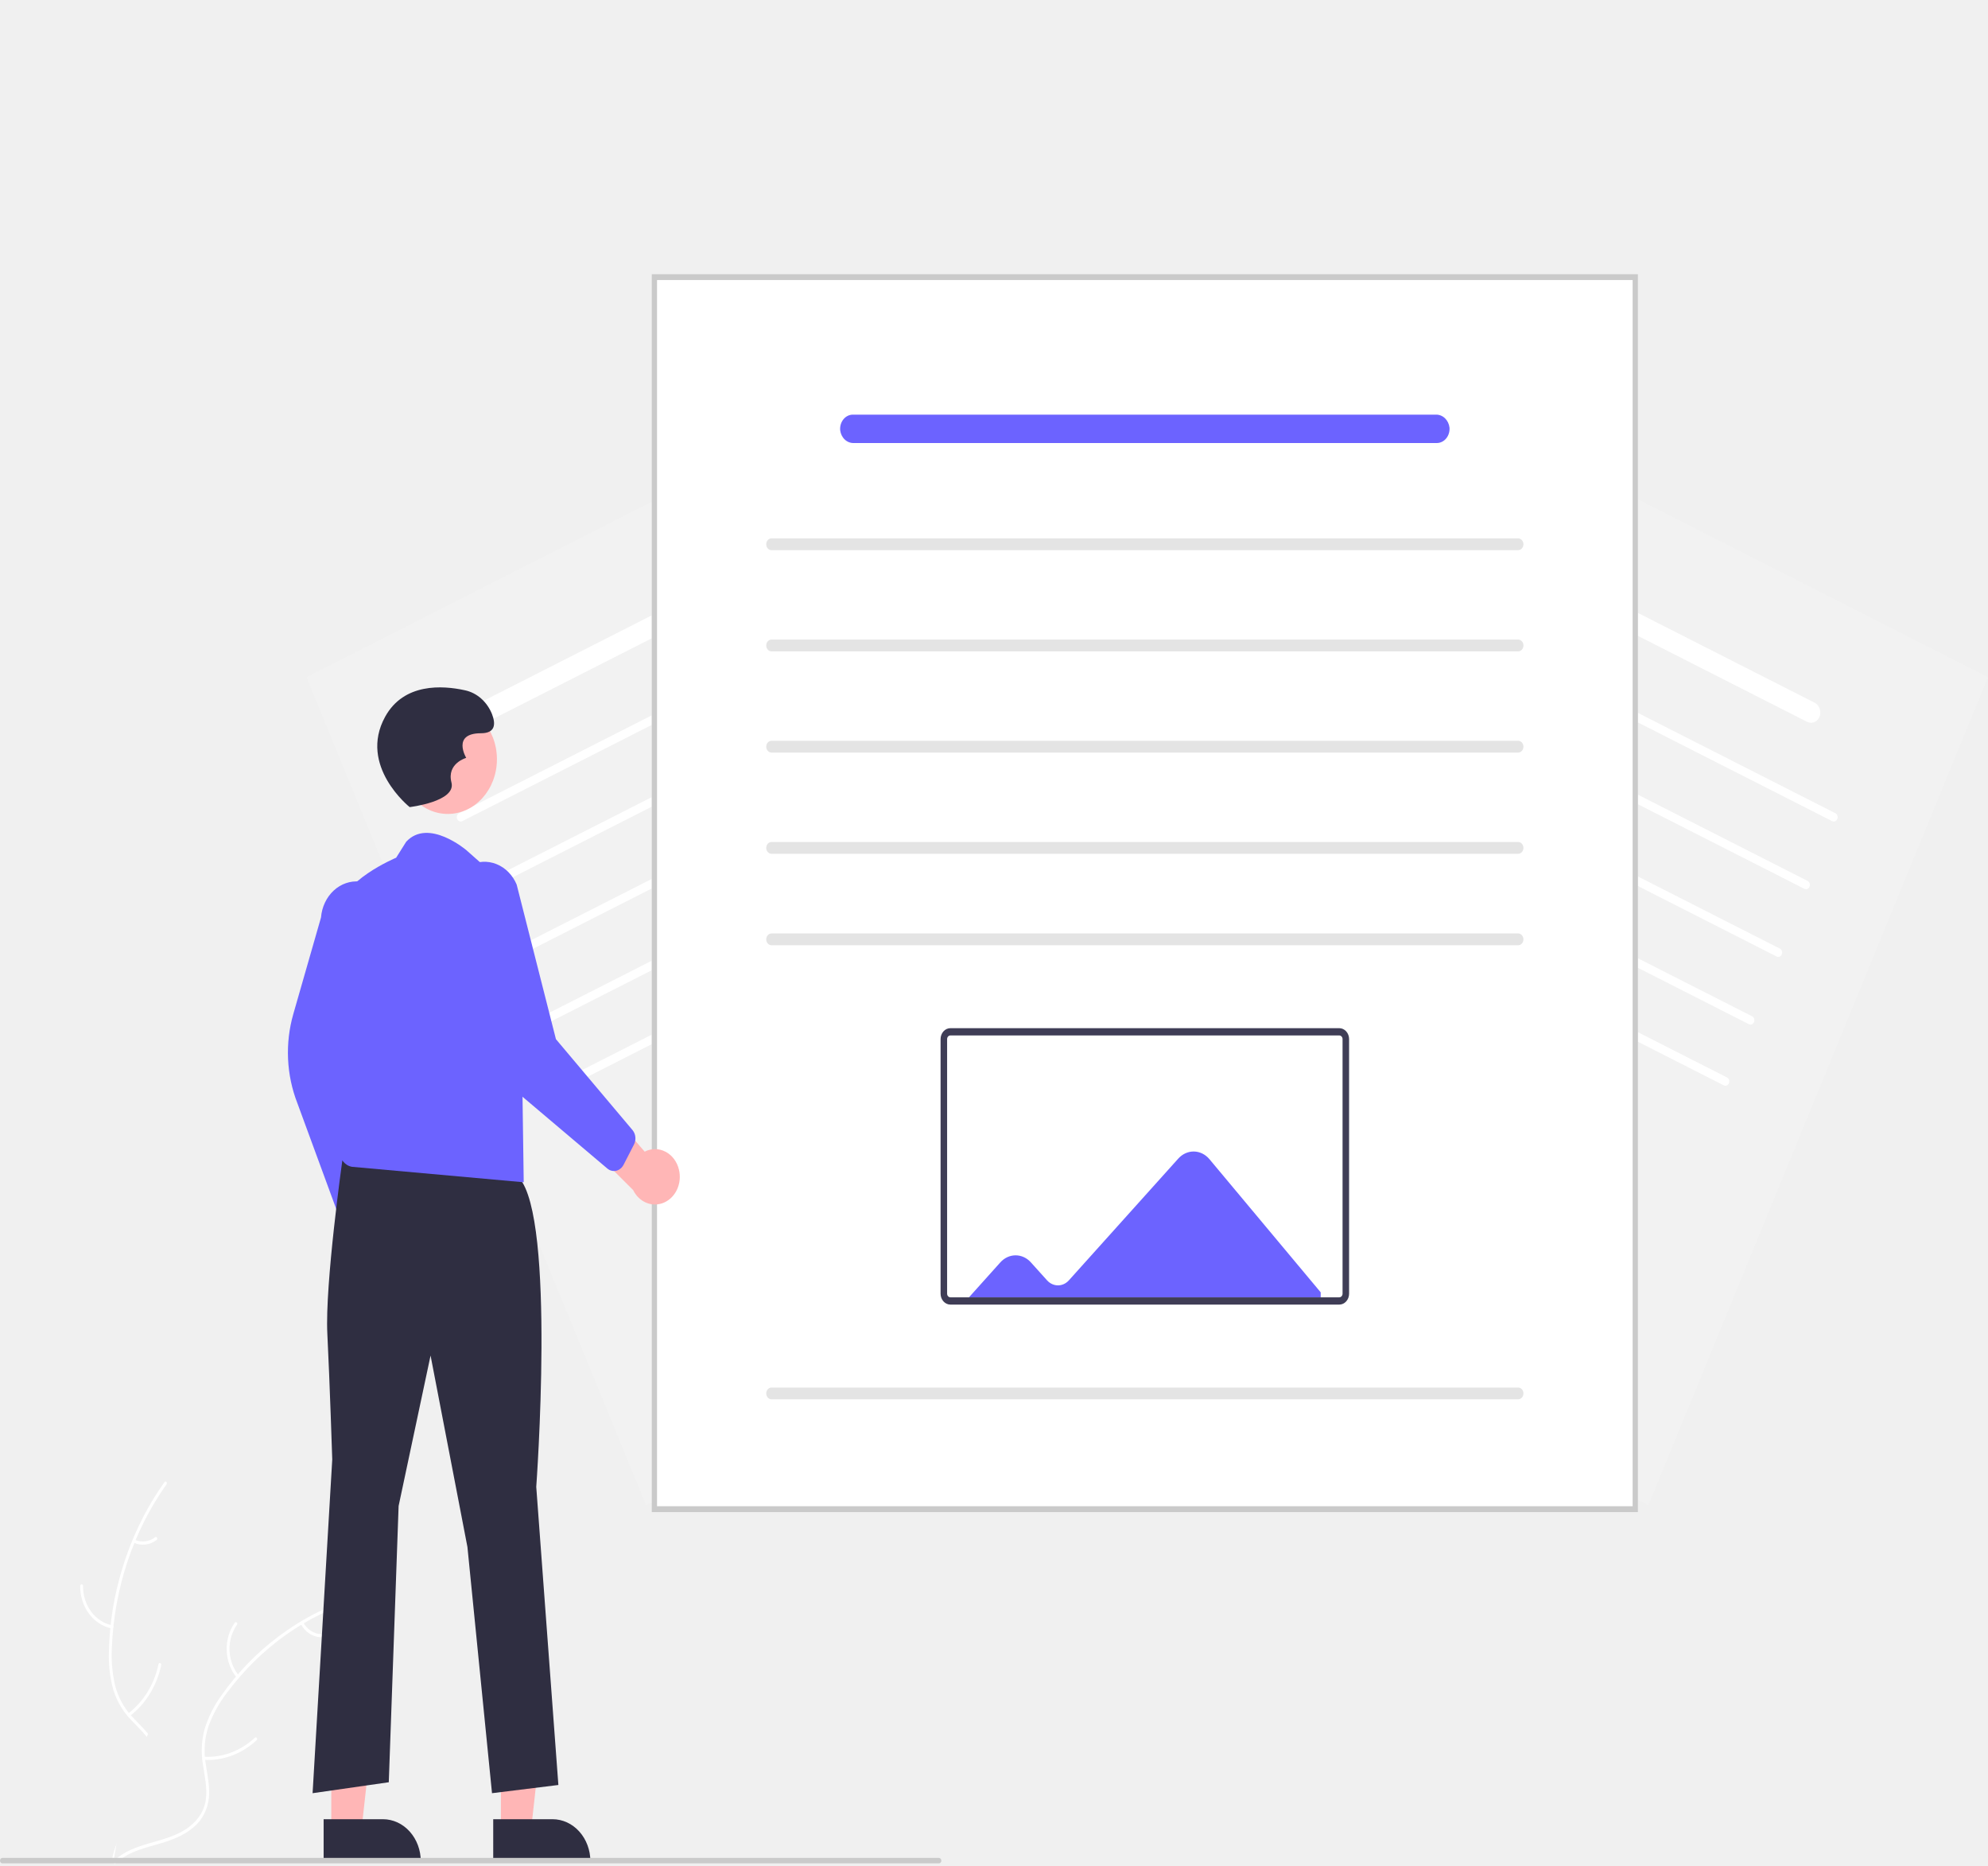
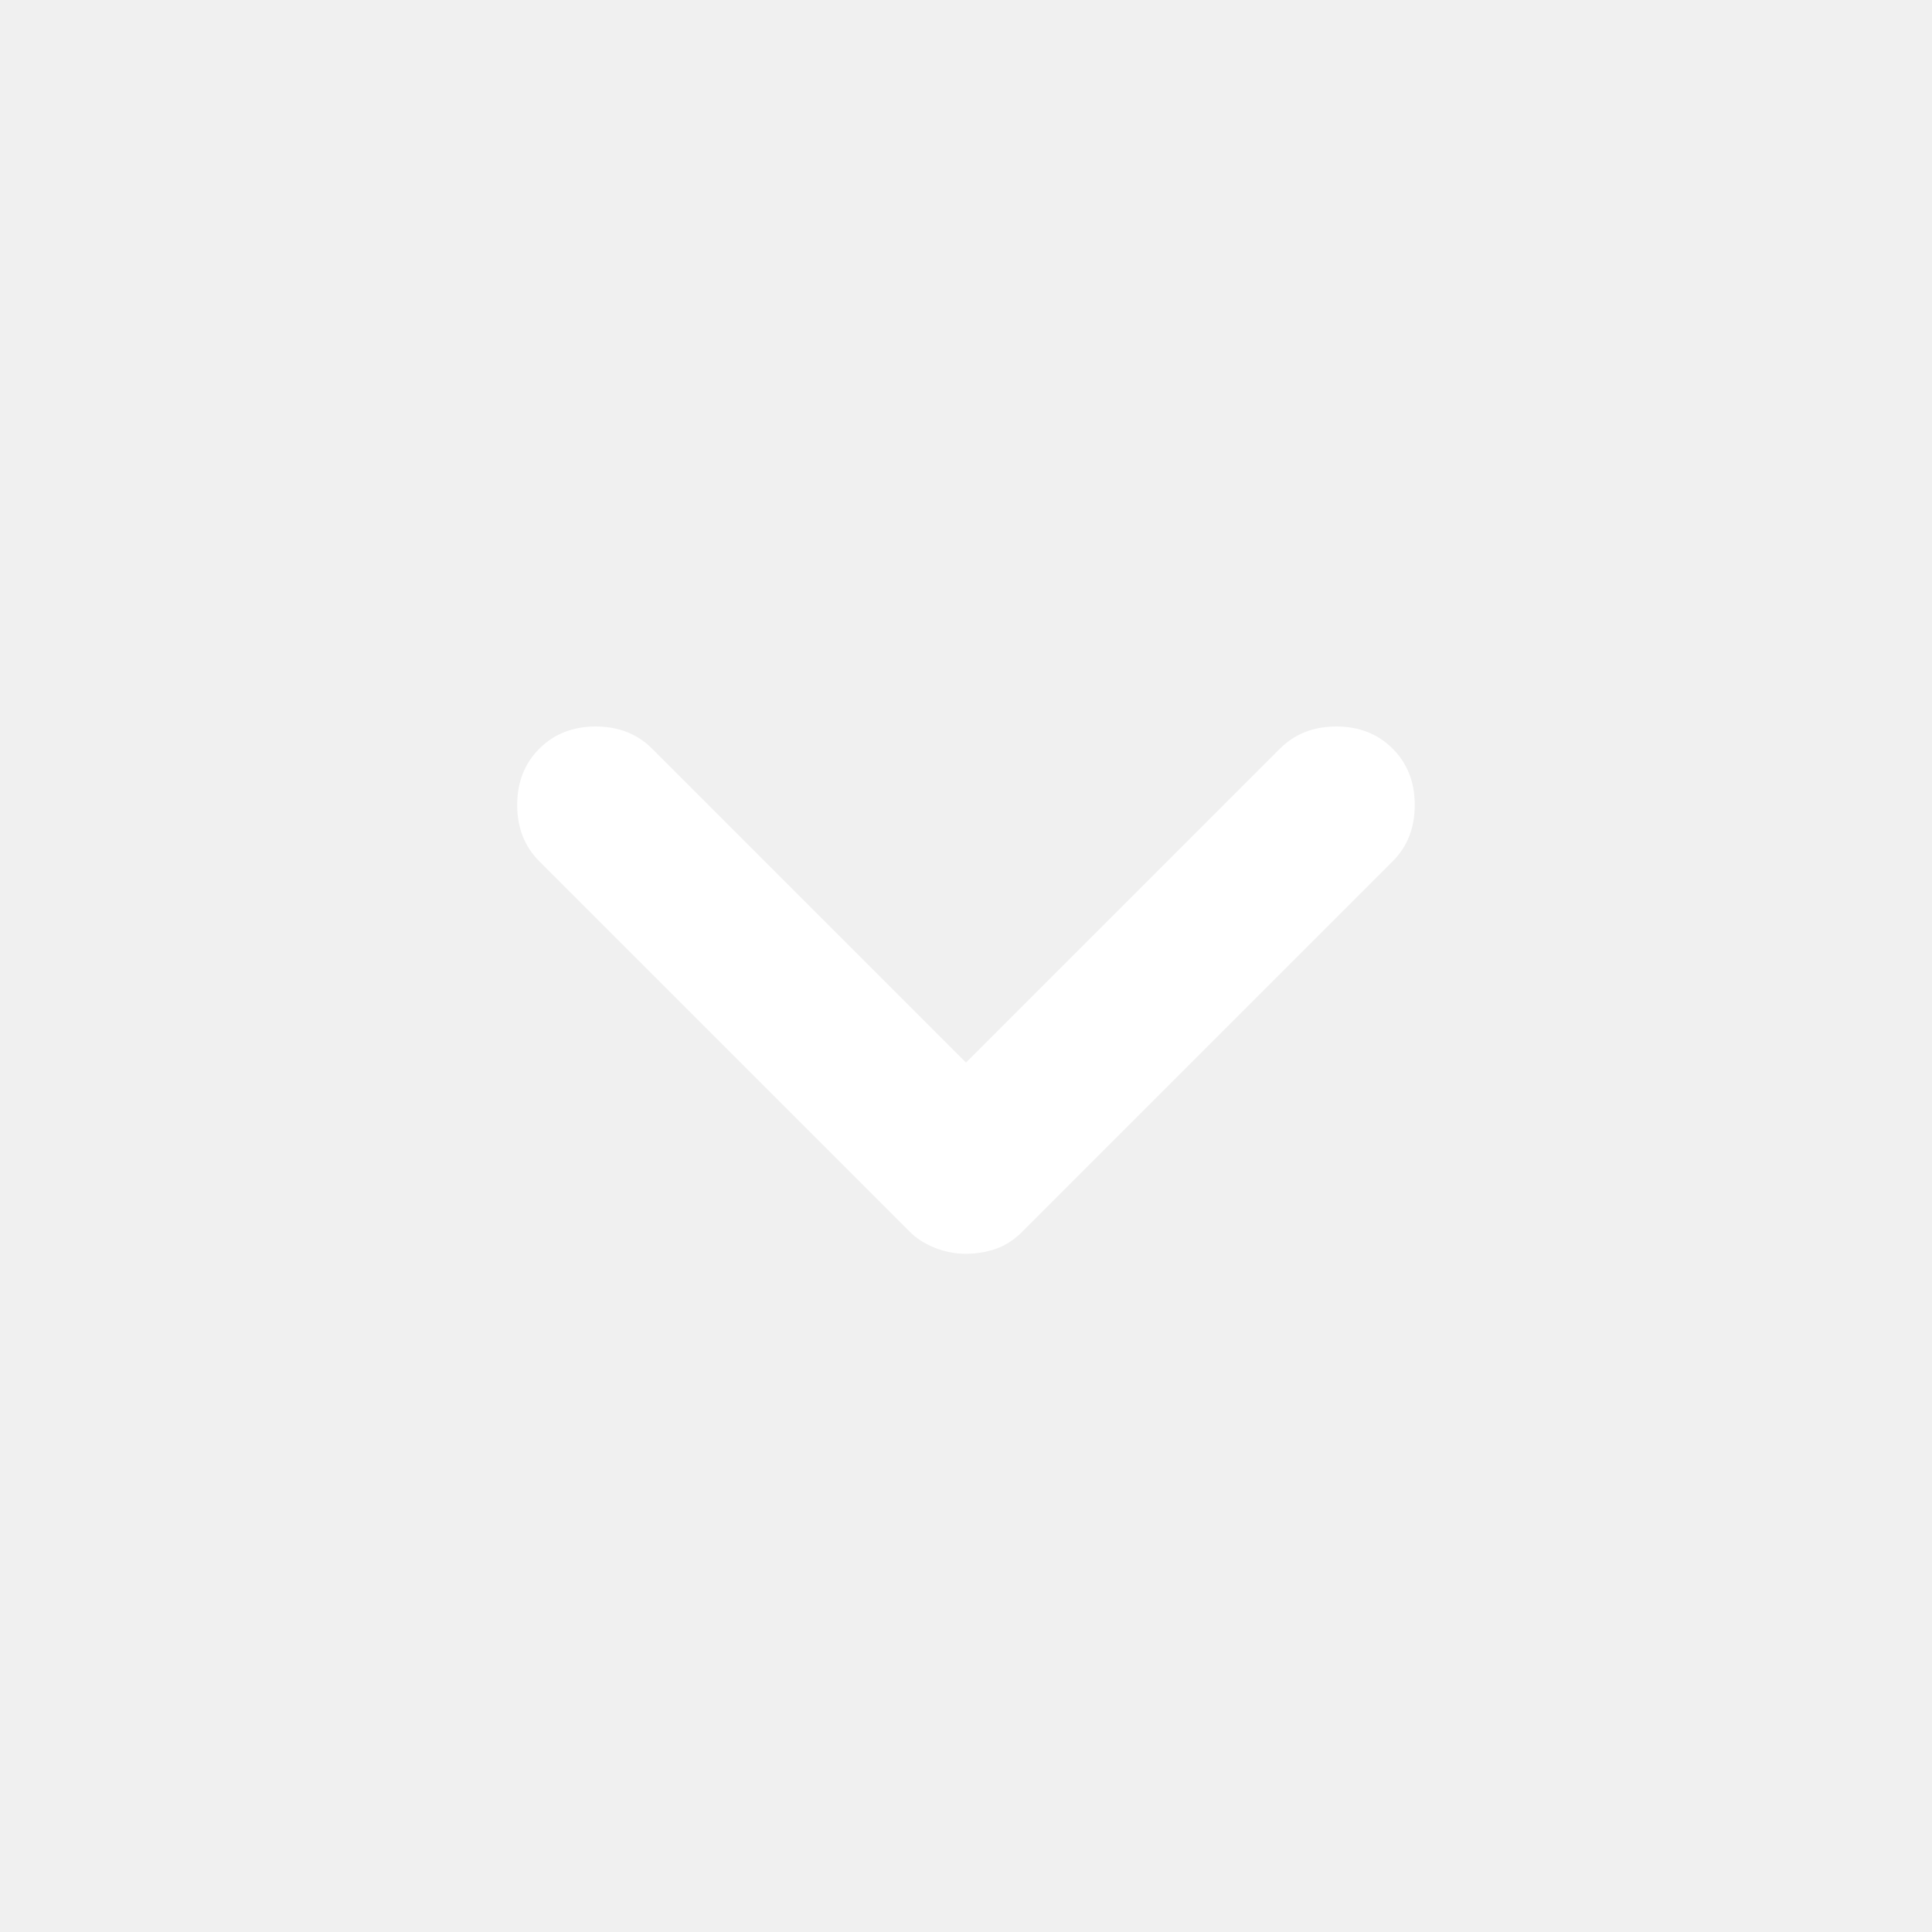
- <svg xmlns="http://www.w3.org/2000/svg" viewBox="0 0 871 817" fill="none">
-   <g clip-path="url(#clip0_75_449)">
-     <path d="M722.207 659.286L433.239 512.509L582.033 149.869L871 296.646L722.207 659.286Z" fill="#F2F2F2" />
-     <path d="M766.226 448.611L547.469 337.497C547.057 337.288 546.737 336.905 546.578 336.433C546.42 335.961 546.437 335.438 546.625 334.98C546.813 334.521 547.157 334.165 547.582 333.988C548.006 333.812 548.476 333.831 548.888 334.04L767.644 445.154C768.056 445.364 768.376 445.746 768.535 446.219C768.693 446.691 768.676 447.214 768.488 447.672C768.3 448.13 767.956 448.487 767.532 448.663C767.107 448.839 766.638 448.821 766.226 448.611Z" fill="white" />
-     <path d="M778.39 418.965L559.634 307.85C559.43 307.747 559.246 307.599 559.093 307.417C558.94 307.234 558.821 307.02 558.743 306.786C558.665 306.552 558.628 306.304 558.636 306.054C558.644 305.805 558.696 305.56 558.789 305.333C558.883 305.106 559.015 304.901 559.179 304.731C559.343 304.561 559.536 304.429 559.746 304.341C559.956 304.254 560.18 304.214 560.404 304.223C560.628 304.232 560.848 304.29 561.052 304.393L779.809 415.507C780.013 415.611 780.196 415.758 780.349 415.941C780.502 416.124 780.621 416.338 780.699 416.572C780.778 416.805 780.814 417.054 780.806 417.304C780.798 417.553 780.746 417.798 780.653 418.025C780.56 418.252 780.427 418.456 780.263 418.627C780.099 418.797 779.906 418.929 779.696 419.016C779.486 419.103 779.263 419.144 779.039 419.135C778.814 419.126 778.594 419.068 778.39 418.965Z" fill="white" />
-     <path d="M790.555 389.318L571.798 278.203C571.594 278.1 571.411 277.952 571.258 277.77C571.105 277.587 570.986 277.373 570.908 277.139C570.829 276.905 570.793 276.657 570.801 276.407C570.809 276.158 570.861 275.913 570.954 275.686C571.047 275.459 571.18 275.254 571.344 275.084C571.508 274.914 571.7 274.782 571.911 274.695C572.121 274.607 572.344 274.567 572.568 274.576C572.792 274.585 573.013 274.643 573.217 274.746L791.973 385.861C792.384 386.07 792.704 386.453 792.862 386.925C793.019 387.397 793.002 387.919 792.814 388.377C792.627 388.835 792.283 389.191 791.859 389.367C791.436 389.544 790.967 389.526 790.555 389.318Z" fill="white" />
-     <path d="M802.719 359.671L583.962 248.556C583.758 248.453 583.575 248.306 583.422 248.123C583.269 247.94 583.15 247.726 583.072 247.492C582.993 247.258 582.957 247.01 582.965 246.76C582.973 246.511 583.025 246.266 583.118 246.039C583.211 245.812 583.344 245.607 583.508 245.437C583.672 245.267 583.865 245.135 584.075 245.048C584.285 244.96 584.508 244.92 584.732 244.929C584.957 244.938 585.177 244.996 585.381 245.099L804.137 356.214C804.341 356.317 804.525 356.465 804.678 356.647C804.831 356.83 804.95 357.044 805.028 357.278C805.106 357.512 805.143 357.76 805.135 358.01C805.127 358.259 805.075 358.504 804.982 358.731C804.888 358.958 804.756 359.163 804.592 359.333C804.428 359.503 804.235 359.635 804.025 359.722C803.815 359.81 803.591 359.85 803.367 359.841C803.143 359.832 802.923 359.774 802.719 359.671Z" fill="white" />
-     <path d="M755.232 475.404L536.476 364.29C536.272 364.186 536.088 364.039 535.936 363.856C535.783 363.674 535.664 363.46 535.585 363.226C535.507 362.992 535.471 362.743 535.479 362.494C535.487 362.245 535.539 361.999 535.632 361.772C535.725 361.545 535.857 361.341 536.021 361.171C536.186 361.001 536.378 360.868 536.588 360.781C536.798 360.694 537.022 360.654 537.246 360.662C537.47 360.671 537.691 360.729 537.895 360.833L756.651 471.947C757.063 472.156 757.383 472.539 757.542 473.011C757.7 473.484 757.683 474.006 757.495 474.465C757.307 474.923 756.963 475.28 756.539 475.456C756.114 475.632 755.644 475.614 755.232 475.404Z" fill="white" />
-     <path d="M791.762 316.182L620.886 229.388C619.924 228.927 619.148 228.089 618.706 227.033C618.263 225.978 618.184 224.778 618.485 223.662C618.668 223.055 618.965 222.498 619.354 222.027C619.743 221.556 620.217 221.181 620.745 220.927C621.273 220.673 621.843 220.544 622.418 220.551C622.994 220.557 623.561 220.697 624.085 220.963L794.909 307.731C795.888 308.194 796.679 309.044 797.128 310.117C797.578 311.19 797.654 312.41 797.344 313.542C797.154 314.141 796.855 314.689 796.464 315.152C796.074 315.615 795.601 315.982 795.076 316.23C794.551 316.478 793.985 316.602 793.414 316.594C792.844 316.586 792.281 316.445 791.762 316.182Z" fill="white" />
-     <path d="M134.273 296.646L423.241 149.869L572.034 512.509L283.067 659.286L134.273 296.646Z" fill="#F2F2F2" />
-     <path d="M239.047 448.611L457.804 337.497C458.008 337.394 458.191 337.246 458.344 337.064C458.497 336.881 458.616 336.667 458.694 336.433C458.773 336.199 458.809 335.95 458.801 335.701C458.793 335.452 458.741 335.207 458.648 334.98C458.555 334.753 458.422 334.548 458.258 334.378C458.094 334.208 457.902 334.076 457.691 333.988C457.481 333.901 457.258 333.861 457.034 333.87C456.81 333.879 456.589 333.936 456.385 334.04L237.629 445.154C237.425 445.258 237.241 445.405 237.088 445.588C236.936 445.77 236.817 445.985 236.738 446.219C236.66 446.452 236.623 446.701 236.631 446.95C236.639 447.2 236.691 447.445 236.785 447.672C236.878 447.899 237.01 448.103 237.174 448.273C237.338 448.444 237.531 448.576 237.741 448.663C237.951 448.75 238.175 448.791 238.399 448.782C238.623 448.773 238.843 448.715 239.047 448.611Z" fill="white" />
-     <path d="M226.883 418.965L445.64 307.85C446.052 307.641 446.372 307.258 446.53 306.786C446.689 306.314 446.672 305.791 446.484 305.333C446.296 304.874 445.952 304.518 445.527 304.341C445.103 304.165 444.633 304.184 444.221 304.393L225.465 415.507C225.261 415.611 225.077 415.758 224.924 415.941C224.771 416.124 224.652 416.338 224.574 416.572C224.496 416.806 224.459 417.054 224.467 417.304C224.475 417.553 224.527 417.798 224.621 418.025C224.714 418.252 224.846 418.456 225.01 418.627C225.174 418.797 225.367 418.929 225.577 419.016C225.787 419.104 226.011 419.144 226.235 419.135C226.459 419.126 226.679 419.068 226.883 418.965Z" fill="white" />
-     <path d="M214.719 389.318L433.475 278.203C433.887 277.994 434.208 277.611 434.366 277.139C434.525 276.667 434.508 276.144 434.32 275.686C434.132 275.227 433.788 274.871 433.363 274.695C432.939 274.518 432.469 274.537 432.057 274.746L213.301 385.861C212.889 386.07 212.569 386.453 212.411 386.925C212.253 387.397 212.27 387.919 212.458 388.377C212.646 388.836 212.99 389.192 213.414 389.368C213.838 389.544 214.307 389.526 214.719 389.318Z" fill="white" />
-     <path d="M202.555 359.671L421.311 248.556C421.515 248.453 421.699 248.306 421.852 248.123C422.004 247.94 422.123 247.726 422.202 247.492C422.28 247.258 422.317 247.01 422.309 246.76C422.301 246.511 422.249 246.266 422.155 246.039C422.062 245.812 421.93 245.607 421.766 245.437C421.602 245.267 421.409 245.135 421.199 245.048C420.989 244.96 420.765 244.92 420.541 244.929C420.317 244.938 420.097 244.996 419.893 245.099L201.136 356.214C200.724 356.423 200.404 356.806 200.245 357.278C200.087 357.75 200.104 358.273 200.292 358.731C200.48 359.19 200.824 359.546 201.248 359.722C201.673 359.899 202.143 359.88 202.555 359.671Z" fill="white" />
-     <path d="M250.041 475.404L468.797 364.29C469.209 364.081 469.53 363.698 469.688 363.226C469.847 362.754 469.83 362.231 469.642 361.772C469.454 361.314 469.11 360.957 468.685 360.781C468.261 360.605 467.791 360.624 467.379 360.833L248.623 471.947C248.419 472.051 248.235 472.198 248.082 472.381C247.929 472.563 247.81 472.778 247.732 473.011C247.653 473.245 247.617 473.494 247.625 473.743C247.633 473.993 247.685 474.238 247.778 474.465C247.871 474.692 248.004 474.896 248.168 475.066C248.332 475.236 248.525 475.369 248.735 475.456C248.945 475.543 249.168 475.584 249.393 475.575C249.617 475.566 249.837 475.508 250.041 475.404Z" fill="white" />
-     <path d="M213.511 316.182L384.387 229.388C385.349 228.927 386.125 228.089 386.568 227.033C387.01 225.978 387.089 224.778 386.789 223.662C386.605 223.055 386.309 222.498 385.919 222.027C385.53 221.556 385.056 221.181 384.528 220.927C384 220.673 383.43 220.544 382.855 220.551C382.28 220.557 381.712 220.697 381.189 220.963L210.364 307.731C209.385 308.194 208.595 309.044 208.145 310.117C207.696 311.19 207.619 312.41 207.93 313.542C208.119 314.141 208.419 314.689 208.809 315.152C209.2 315.615 209.672 315.982 210.198 316.23C210.723 316.478 211.288 316.602 211.859 316.594C212.429 316.586 212.992 316.445 213.511 316.182Z" fill="white" />
-     <path d="M28.887 724.845C30.711 693.401 46.458 661.498 72.671 649.574C63.833 682.399 65.715 717.643 77.983 749.073C82.754 761.175 89.193 774.082 85.991 786.808C83.999 794.726 78.429 801.051 72.047 805.198C65.665 809.344 58.457 811.595 51.339 813.805L49.989 815.205C37.008 787.2 27.062 756.289 28.887 724.845Z" fill="#F0F0F0" />
-     <path d="M72.968 650.147C58.423 670.6 50.04 695.632 49.009 721.688C48.698 727.292 49.182 732.917 50.445 738.354C51.829 743.606 54.452 748.35 58.041 752.093C61.324 755.657 65.053 758.88 67.501 763.271C68.724 765.539 69.502 768.069 69.784 770.695C70.066 773.322 69.847 775.985 69.139 778.51C67.523 784.852 63.955 790.17 60.304 795.236C56.249 800.861 51.958 806.632 50.491 813.831C50.313 814.704 49.107 814.346 49.285 813.475C51.837 800.95 62.207 793.246 66.739 781.818C68.854 776.485 69.537 770.411 67.004 765.096C64.79 760.448 60.947 757.121 57.594 753.544C54.045 749.949 51.34 745.443 49.717 740.418C48.21 735.07 47.531 729.476 47.711 723.875C47.934 711.257 49.939 698.758 53.652 686.833C57.822 673.198 64.057 660.457 72.088 649.162C72.586 648.463 73.463 649.453 72.968 650.147Z" fill="white" />
-     <path d="M48.897 713.276C44.991 712.49 41.464 710.185 38.945 706.773C36.425 703.36 35.079 699.063 35.144 694.647C35.148 694.467 35.215 694.296 35.331 694.17C35.446 694.043 35.601 693.972 35.763 693.97C35.925 693.969 36.081 694.037 36.199 694.161C36.316 694.285 36.386 694.454 36.393 694.634C36.325 698.746 37.58 702.749 39.931 705.921C42.283 709.093 45.577 711.226 49.217 711.934C50.008 712.089 49.683 713.43 48.897 713.276Z" fill="white" />
-     <path d="M56.161 750.529C62.869 745.45 67.609 737.745 69.438 728.951C69.618 728.079 70.825 728.437 70.644 729.307C68.726 738.455 63.778 746.462 56.788 751.73C56.121 752.232 55.498 751.028 56.161 750.529Z" fill="white" />
-     <path d="M59.048 674.435C60.502 675.09 62.079 675.332 63.639 675.141C65.198 674.949 66.69 674.33 67.981 673.338C68.641 672.827 69.263 674.032 68.607 674.539C67.176 675.627 65.528 676.309 63.806 676.525C62.083 676.741 60.34 676.484 58.727 675.778C58.57 675.725 58.437 675.608 58.355 675.45C58.272 675.293 58.247 675.106 58.284 674.928C58.328 674.751 58.432 674.599 58.575 674.507C58.718 674.415 58.888 674.389 59.048 674.435Z" fill="white" />
-     <path d="M157.198 699.943C156.794 700.275 156.389 700.607 155.985 700.95C150.57 705.445 145.492 710.422 140.802 715.831C140.433 716.243 140.065 716.666 139.708 717.089C128.532 730.256 119.651 745.616 113.515 762.39C111.079 769.067 109.103 775.941 107.604 782.952C105.535 792.634 103.984 803.316 99.298 811.433C98.818 812.286 98.291 813.105 97.719 813.885L51.629 816.928C51.521 816.876 51.413 816.836 51.304 816.785L49.469 817C49.524 816.632 49.588 816.252 49.642 815.885C49.673 815.672 49.714 815.457 49.745 815.244C49.769 815.102 49.793 814.959 49.807 814.829C49.815 814.782 49.824 814.734 49.832 814.698C49.846 814.568 49.872 814.449 49.886 814.331C50.237 812.206 50.602 810.08 50.981 807.953C50.981 807.942 50.981 807.942 50.99 807.929C53.916 791.733 58.082 775.665 64.307 760.813C64.495 760.366 64.681 759.907 64.89 759.459C67.729 752.782 71.055 746.373 74.832 740.298C76.911 736.979 79.139 733.78 81.508 730.711C87.643 722.796 94.859 716.004 102.891 710.584C118.904 699.782 137.844 694.798 155.827 699.564C156.287 699.686 156.737 699.809 157.198 699.943Z" fill="#F0F0F0" />
-     <path d="M157.129 700.6C134.448 707.187 114.208 721.558 99.286 741.672C96.005 745.938 93.348 750.754 91.414 755.941C89.677 761.061 89.204 766.606 90.044 771.999C90.737 777.044 91.971 782.116 91.549 787.261C91.298 789.891 90.55 792.433 89.354 794.719C88.159 797.005 86.542 798.983 84.611 800.526C79.889 804.507 74.162 806.364 68.505 807.963C62.224 809.738 55.675 811.471 50.608 816.236C49.994 816.814 49.225 815.72 49.838 815.143C58.654 806.853 71.102 807.649 80.905 801.559C85.479 798.718 89.311 794.326 90.165 788.386C90.912 783.191 89.644 777.96 88.903 772.858C88.014 767.611 88.293 762.201 89.716 757.101C91.406 751.822 93.892 746.9 97.066 742.548C104.072 732.624 112.436 723.987 121.853 716.953C132.561 708.859 144.434 702.863 156.959 699.224C157.734 698.999 157.899 700.377 157.129 700.6Z" fill="white" />
-     <path d="M103.749 734.881C101.056 731.637 99.487 727.434 99.322 723.021C99.157 718.609 100.407 714.276 102.849 710.794C103.345 710.092 104.349 710.917 103.852 711.62C101.573 714.857 100.409 718.894 100.57 723.003C100.731 727.111 102.207 731.02 104.731 734.024C105.279 734.677 104.293 735.53 103.749 734.881Z" fill="white" />
-     <path d="M89.39 769.492C97.494 769.93 105.449 766.953 111.668 761.156C112.283 760.581 113.053 761.675 112.438 762.249C105.956 768.268 97.673 771.347 89.24 770.87C88.437 770.824 88.591 769.446 89.39 769.492Z" fill="white" />
-     <path d="M132.871 710.668C133.678 712.165 134.806 713.415 136.155 714.307C137.503 715.198 139.03 715.703 140.597 715.776C141.401 715.811 141.246 717.189 140.447 717.155C138.716 717.065 137.031 716.505 135.539 715.524C134.047 714.543 132.794 713.17 131.889 711.525C131.792 711.378 131.749 711.195 131.768 711.014C131.788 710.833 131.869 710.667 131.995 710.55C132.125 710.438 132.29 710.387 132.455 710.409C132.619 710.431 132.768 710.524 132.871 710.668Z" fill="white" />
-     <path d="M717.631 662.335H285.539V120.08H717.631V662.335Z" fill="white" />
-     <path d="M717.631 662.335H285.539V120.08H717.631V662.335ZM287.862 659.75H715.308V122.665H287.862L287.862 659.75Z" fill="#CACACA" />
-     <path d="M665.138 373.976H338.032C337.727 373.976 337.425 373.909 337.143 373.78C336.861 373.65 336.605 373.459 336.389 373.219C336.174 372.979 336.003 372.694 335.886 372.381C335.769 372.067 335.709 371.731 335.709 371.392C335.709 371.052 335.769 370.716 335.886 370.402C336.003 370.089 336.174 369.804 336.389 369.564C336.605 369.324 336.861 369.133 337.143 369.004C337.425 368.874 337.727 368.807 338.032 368.807H665.138C665.754 368.807 666.345 369.079 666.781 369.564C667.216 370.049 667.461 370.706 667.461 371.392C667.461 372.077 667.216 372.735 666.781 373.219C666.345 373.704 665.754 373.976 665.138 373.976Z" fill="#E4E4E4" />
-     <path d="M665.138 329.645H338.032C337.416 329.645 336.825 329.373 336.389 328.888C335.954 328.404 335.709 327.746 335.709 327.061C335.709 326.375 335.954 325.718 336.389 325.233C336.825 324.748 337.416 324.476 338.032 324.476H665.138C665.754 324.476 666.345 324.748 666.781 325.233C667.216 325.718 667.461 326.375 667.461 327.061C667.461 327.746 667.216 328.404 666.781 328.888C666.345 329.373 665.754 329.645 665.138 329.645Z" fill="#E4E4E4" />
-     <path d="M665.138 285.314H338.032C337.727 285.314 337.425 285.248 337.143 285.118C336.861 284.988 336.605 284.797 336.389 284.557C336.174 284.317 336.003 284.032 335.886 283.719C335.769 283.405 335.709 283.069 335.709 282.73C335.709 282.39 335.769 282.054 335.886 281.74C336.003 281.427 336.174 281.142 336.389 280.902C336.605 280.662 336.861 280.472 337.143 280.342C337.425 280.212 337.727 280.145 338.032 280.145H665.138C665.754 280.145 666.345 280.417 666.781 280.902C667.216 281.387 667.461 282.044 667.461 282.73C667.461 283.415 667.216 284.073 666.781 284.557C666.345 285.042 665.754 285.314 665.138 285.314Z" fill="#E4E4E4" />
-     <path d="M665.138 240.983H338.032C337.416 240.983 336.825 240.711 336.389 240.226C335.954 239.742 335.709 239.084 335.709 238.399C335.709 237.713 335.954 237.056 336.389 236.571C336.825 236.086 337.416 235.814 338.032 235.814H665.138C665.754 235.814 666.345 236.086 666.781 236.571C667.216 237.056 667.461 237.713 667.461 238.399C667.461 239.084 667.216 239.742 666.781 240.226C666.345 240.711 665.754 240.983 665.138 240.983Z" fill="#E4E4E4" />
-     <path d="M665.138 414.039H338.032C337.416 414.039 336.825 413.767 336.389 413.282C335.954 412.798 335.709 412.14 335.709 411.455C335.709 410.769 335.954 410.112 336.389 409.627C336.825 409.142 337.416 408.87 338.032 408.87H665.138C665.754 408.87 666.345 409.142 666.781 409.627C667.216 410.112 667.461 410.769 667.461 411.455C667.461 412.14 667.216 412.798 666.781 413.282C666.345 413.767 665.754 414.039 665.138 414.039Z" fill="#E4E4E4" />
-     <path d="M665.138 612.93H338.032C337.416 612.93 336.825 612.657 336.389 612.173C335.954 611.688 335.709 611.031 335.709 610.345C335.709 609.66 335.954 609.002 336.389 608.517C336.825 608.033 337.416 607.76 338.032 607.76H665.138C665.754 607.76 666.345 608.033 666.781 608.517C667.216 609.002 667.461 609.66 667.461 610.345C667.461 611.031 667.216 611.688 666.781 612.173C666.345 612.657 665.754 612.93 665.138 612.93Z" fill="#E4E4E4" />
-     <path d="M586.78 571.439H416.389C415.25 571.437 414.159 570.933 413.353 570.037C412.548 569.141 412.095 567.926 412.094 566.659V455.14C412.095 453.873 412.548 452.659 413.353 451.763C414.159 450.867 415.25 450.363 416.389 450.361H586.78C587.919 450.363 589.011 450.866 589.816 451.763C590.622 452.659 591.075 453.873 591.076 455.14V566.659C591.075 567.926 590.622 569.141 589.816 570.037C589.011 570.933 587.919 571.437 586.78 571.439Z" fill="white" />
-     <path d="M529.879 507.73C529.011 506.697 527.966 505.868 526.805 505.293C525.645 504.719 524.392 504.41 523.121 504.384C521.851 504.359 520.589 504.618 519.411 505.146C518.232 505.675 517.161 506.461 516.261 507.459L468.309 560.813C467.042 562.219 465.326 563.01 463.537 563.013C461.747 563.016 460.029 562.231 458.758 560.829L451.656 552.943C450.778 551.965 449.736 551.19 448.589 550.661C447.441 550.132 446.211 549.86 444.969 549.86C443.727 549.86 442.498 550.132 441.35 550.661C440.203 551.19 439.16 551.965 438.282 552.943L424.537 568.253H578.633V566.07L529.879 507.73Z" fill="#6C63FF" />
-     <path d="M586.78 571.439H416.389C415.25 571.437 414.159 570.933 413.353 570.037C412.548 569.141 412.095 567.926 412.094 566.659V455.14C412.095 453.873 412.548 452.659 413.353 451.763C414.159 450.867 415.25 450.363 416.389 450.361H586.78C587.919 450.363 589.011 450.866 589.816 451.763C590.622 452.659 591.075 453.873 591.076 455.14V566.659C591.075 567.926 590.622 569.141 589.816 570.037C589.011 570.933 587.919 571.437 586.78 571.439ZM416.389 453.547C416.01 453.548 415.646 453.716 415.377 454.015C415.109 454.313 414.958 454.718 414.957 455.141V566.659C414.958 567.082 415.109 567.487 415.377 567.785C415.646 568.084 416.01 568.252 416.389 568.252H586.78C587.16 568.252 587.524 568.084 587.792 567.785C588.061 567.487 588.212 567.082 588.212 566.659V455.14C588.212 454.718 588.061 454.313 587.792 454.015C587.524 453.716 587.16 453.548 586.78 453.547L416.389 453.547Z" fill="#3F3D56" />
-     <path d="M175.998 552.798C176.43 551.104 176.523 549.324 176.27 547.586C176.017 545.847 175.425 544.191 174.534 542.734C173.644 541.278 172.478 540.056 171.117 539.156C169.757 538.255 168.235 537.698 166.66 537.522L157.732 495.875L144.048 512.099L154.624 549.16C154.534 552.124 155.425 555.021 157.127 557.304C158.829 559.586 161.224 561.094 163.859 561.542C166.493 561.991 169.184 561.348 171.422 559.736C173.659 558.125 175.287 555.656 175.998 552.798Z" fill="#FFB6B6" />
-     <path d="M152.133 537.692C151.487 537.453 150.894 537.065 150.392 536.554C149.889 536.043 149.489 535.42 149.217 534.726L130.287 483.209C125.46 470.858 124.83 456.976 128.513 444.147L140.642 401.873C140.827 399.599 141.412 397.389 142.365 395.367C143.318 393.346 144.62 391.553 146.196 390.091C147.772 388.63 149.591 387.529 151.55 386.85C153.509 386.172 155.569 385.93 157.612 386.138C159.655 386.346 161.642 387 163.457 388.063C165.273 389.125 166.883 390.576 168.194 392.331C169.506 394.087 170.493 396.112 171.101 398.293C171.708 400.473 171.923 402.765 171.734 405.038L155.647 473.111L166.421 526.574C166.59 527.666 166.453 528.789 166.03 529.792C165.606 530.795 164.915 531.628 164.052 532.18L156.066 537.257C155.209 537.801 154.224 538.042 153.241 537.947C152.864 537.911 152.492 537.826 152.133 537.692Z" fill="#6C63FF" />
-     <path d="M219.461 801.65H232.662L238.943 744.993H219.458L219.461 801.65Z" fill="#FFB6B6" />
-     <path d="M216.093 796.854L242.092 796.853H242.093C246.488 796.853 250.702 798.796 253.809 802.253C256.916 805.71 258.662 810.399 258.662 815.288V815.887L216.094 815.889L216.093 796.854Z" fill="#2F2E41" />
-     <path d="M145.158 801.65H158.36L164.641 744.993H145.155L145.158 801.65Z" fill="#FFB6B6" />
-     <path d="M141.79 796.854L167.79 796.853H167.791C172.185 796.853 176.399 798.796 179.506 802.253C182.613 805.71 184.359 810.399 184.36 815.288V815.887L141.791 815.889L141.79 796.854Z" fill="#2F2E41" />
-     <path d="M227.41 515.875L149.988 508.295C149.988 508.295 142.339 562.602 143.416 584.168C144.493 605.735 145.569 639.282 145.569 639.282L136.955 785.455L170.337 780.662L174.644 659.651L188.643 593.753L204.796 677.623L215.565 785.455L244.64 781.86L234.948 651.264C234.948 651.264 243.563 533.847 227.41 515.875Z" fill="#2F2E41" />
-     <path d="M196.182 356.523C208.076 356.523 217.719 345.794 217.719 332.56C217.719 319.326 208.076 308.597 196.182 308.597C184.287 308.597 174.645 319.326 174.645 332.56C174.645 345.794 184.287 356.523 196.182 356.523Z" fill="#FFB8B8" />
-     <path d="M219.766 386.066L204.384 372.442C204.384 372.442 187.726 358.141 177.955 368.714L173.568 375.693C173.568 375.693 148.694 386.066 148.694 399.245L149.877 471.544C149.877 471.544 141.262 508.686 154.184 511.082L229.458 517.86L228.487 448.779L219.766 386.066Z" fill="#6C63FF" />
-     <path d="M179.49 353.527C179.49 353.527 156.876 335.555 168.722 313.989C176.939 299.027 193.967 300.212 203.627 302.34C206.229 302.875 208.675 304.105 210.755 305.926C212.835 307.746 214.485 310.102 215.565 312.791C217.18 316.984 217.18 321.178 210.719 321.178C197.797 321.178 204.258 331.961 204.258 331.961C204.258 331.961 195.643 334.357 197.797 342.744C199.95 351.131 179.49 353.527 179.49 353.527Z" fill="#2F2E41" />
-     <path d="M297.468 512.334C297.067 510.63 296.335 509.045 295.324 507.689C294.312 506.334 293.046 505.243 291.614 504.491C290.183 503.739 288.62 503.346 287.037 503.339C285.454 503.331 283.889 503.71 282.452 504.449L255.755 473.614L251.37 495.322L277.394 521.275C278.67 523.879 280.759 525.872 283.267 526.876C285.774 527.881 288.526 527.827 291.001 526.725C293.475 525.623 295.5 523.549 296.692 520.897C297.884 518.244 298.16 515.197 297.468 512.334Z" fill="#FFB6B6" />
-     <path d="M270.015 512.803C269.349 512.961 268.661 512.963 267.995 512.806C267.329 512.65 266.7 512.339 266.149 511.894L226.331 478.207C216.535 470.293 209.657 458.691 206.975 445.557L198.133 402.286C197.253 400.223 196.747 397.987 196.644 395.706C196.541 393.426 196.844 391.145 197.535 388.994C198.225 386.844 199.29 384.866 200.668 383.174C202.047 381.482 203.711 380.108 205.567 379.133C207.423 378.158 209.433 377.599 211.484 377.489C213.534 377.379 215.583 377.72 217.515 378.492C219.446 379.265 221.222 380.453 222.74 381.99C224.258 383.527 225.489 385.382 226.362 387.448L243.57 455.181L277.25 495.152C277.894 495.998 278.289 497.043 278.381 498.146C278.474 499.249 278.259 500.357 277.767 501.321L273.204 510.206C272.715 511.159 271.975 511.923 271.086 512.396C270.744 512.578 270.385 512.715 270.015 512.803Z" fill="#6C63FF" />
-     <path d="M411.357 816.196H1.077C0.791 816.196 0.517 816.07 0.315 815.845C0.113 815.62 0 815.315 0 814.998C0 814.68 0.113 814.375 0.315 814.15C0.517 813.926 0.791 813.799 1.077 813.799H411.357C411.642 813.799 411.916 813.926 412.118 814.15C412.32 814.375 412.433 814.68 412.433 814.998C412.433 815.315 412.32 815.62 412.118 815.845C411.916 816.07 411.642 816.196 411.357 816.196Z" fill="#CACACA" />
-     <path d="M629.5 194.056H373.989C372.565 194.09 371.18 193.541 370.096 192.513C369.012 191.485 368.306 190.05 368.111 188.48C368.03 187.614 368.114 186.739 368.357 185.911C368.599 185.084 368.996 184.322 369.52 183.675C370.044 183.029 370.684 182.512 371.399 182.158C372.114 181.804 372.888 181.621 373.67 181.621H629.103C630.55 181.579 631.96 182.134 633.061 183.179C634.162 184.224 634.876 185.685 635.067 187.281C635.136 188.141 635.044 189.008 634.795 189.826C634.547 190.644 634.149 191.396 633.625 192.033C633.101 192.671 632.464 193.18 631.754 193.528C631.044 193.876 630.276 194.056 629.5 194.056Z" fill="#6C63FF" />
-   </g>
-   <defs>
-     <clipPath id="clip0_75_449">
-       <rect width="871" height="817" fill="white" />
-     </clipPath>
-   </defs>
+ <svg xmlns="http://www.w3.org/2000/svg" viewBox="0 0 36 36" fill="none">
+   <path d="M25.95 13.95C26.225 14.225 26.362 14.575 26.362 15C26.362 15.425 26.225 15.775 25.95 16.05L19.05 22.95C18.9 23.1 18.737 23.206 18.562 23.268C18.387 23.33 18.2 23.361 18 23.363C17.8 23.363 17.606 23.325 17.418 23.25C17.23 23.175 17.074 23.075 16.95 22.95L10.05 16.05C9.775 15.775 9.637 15.425 9.637 15C9.637 14.575 9.775 14.225 10.05 13.95C10.325 13.675 10.675 13.537 11.1 13.537C11.525 13.537 11.875 13.675 12.15 13.95L18 19.8L23.85 13.95C24.125 13.675 24.475 13.537 24.9 13.537C25.325 13.537 25.675 13.675 25.95 13.95Z" fill="white" />
</svg>
